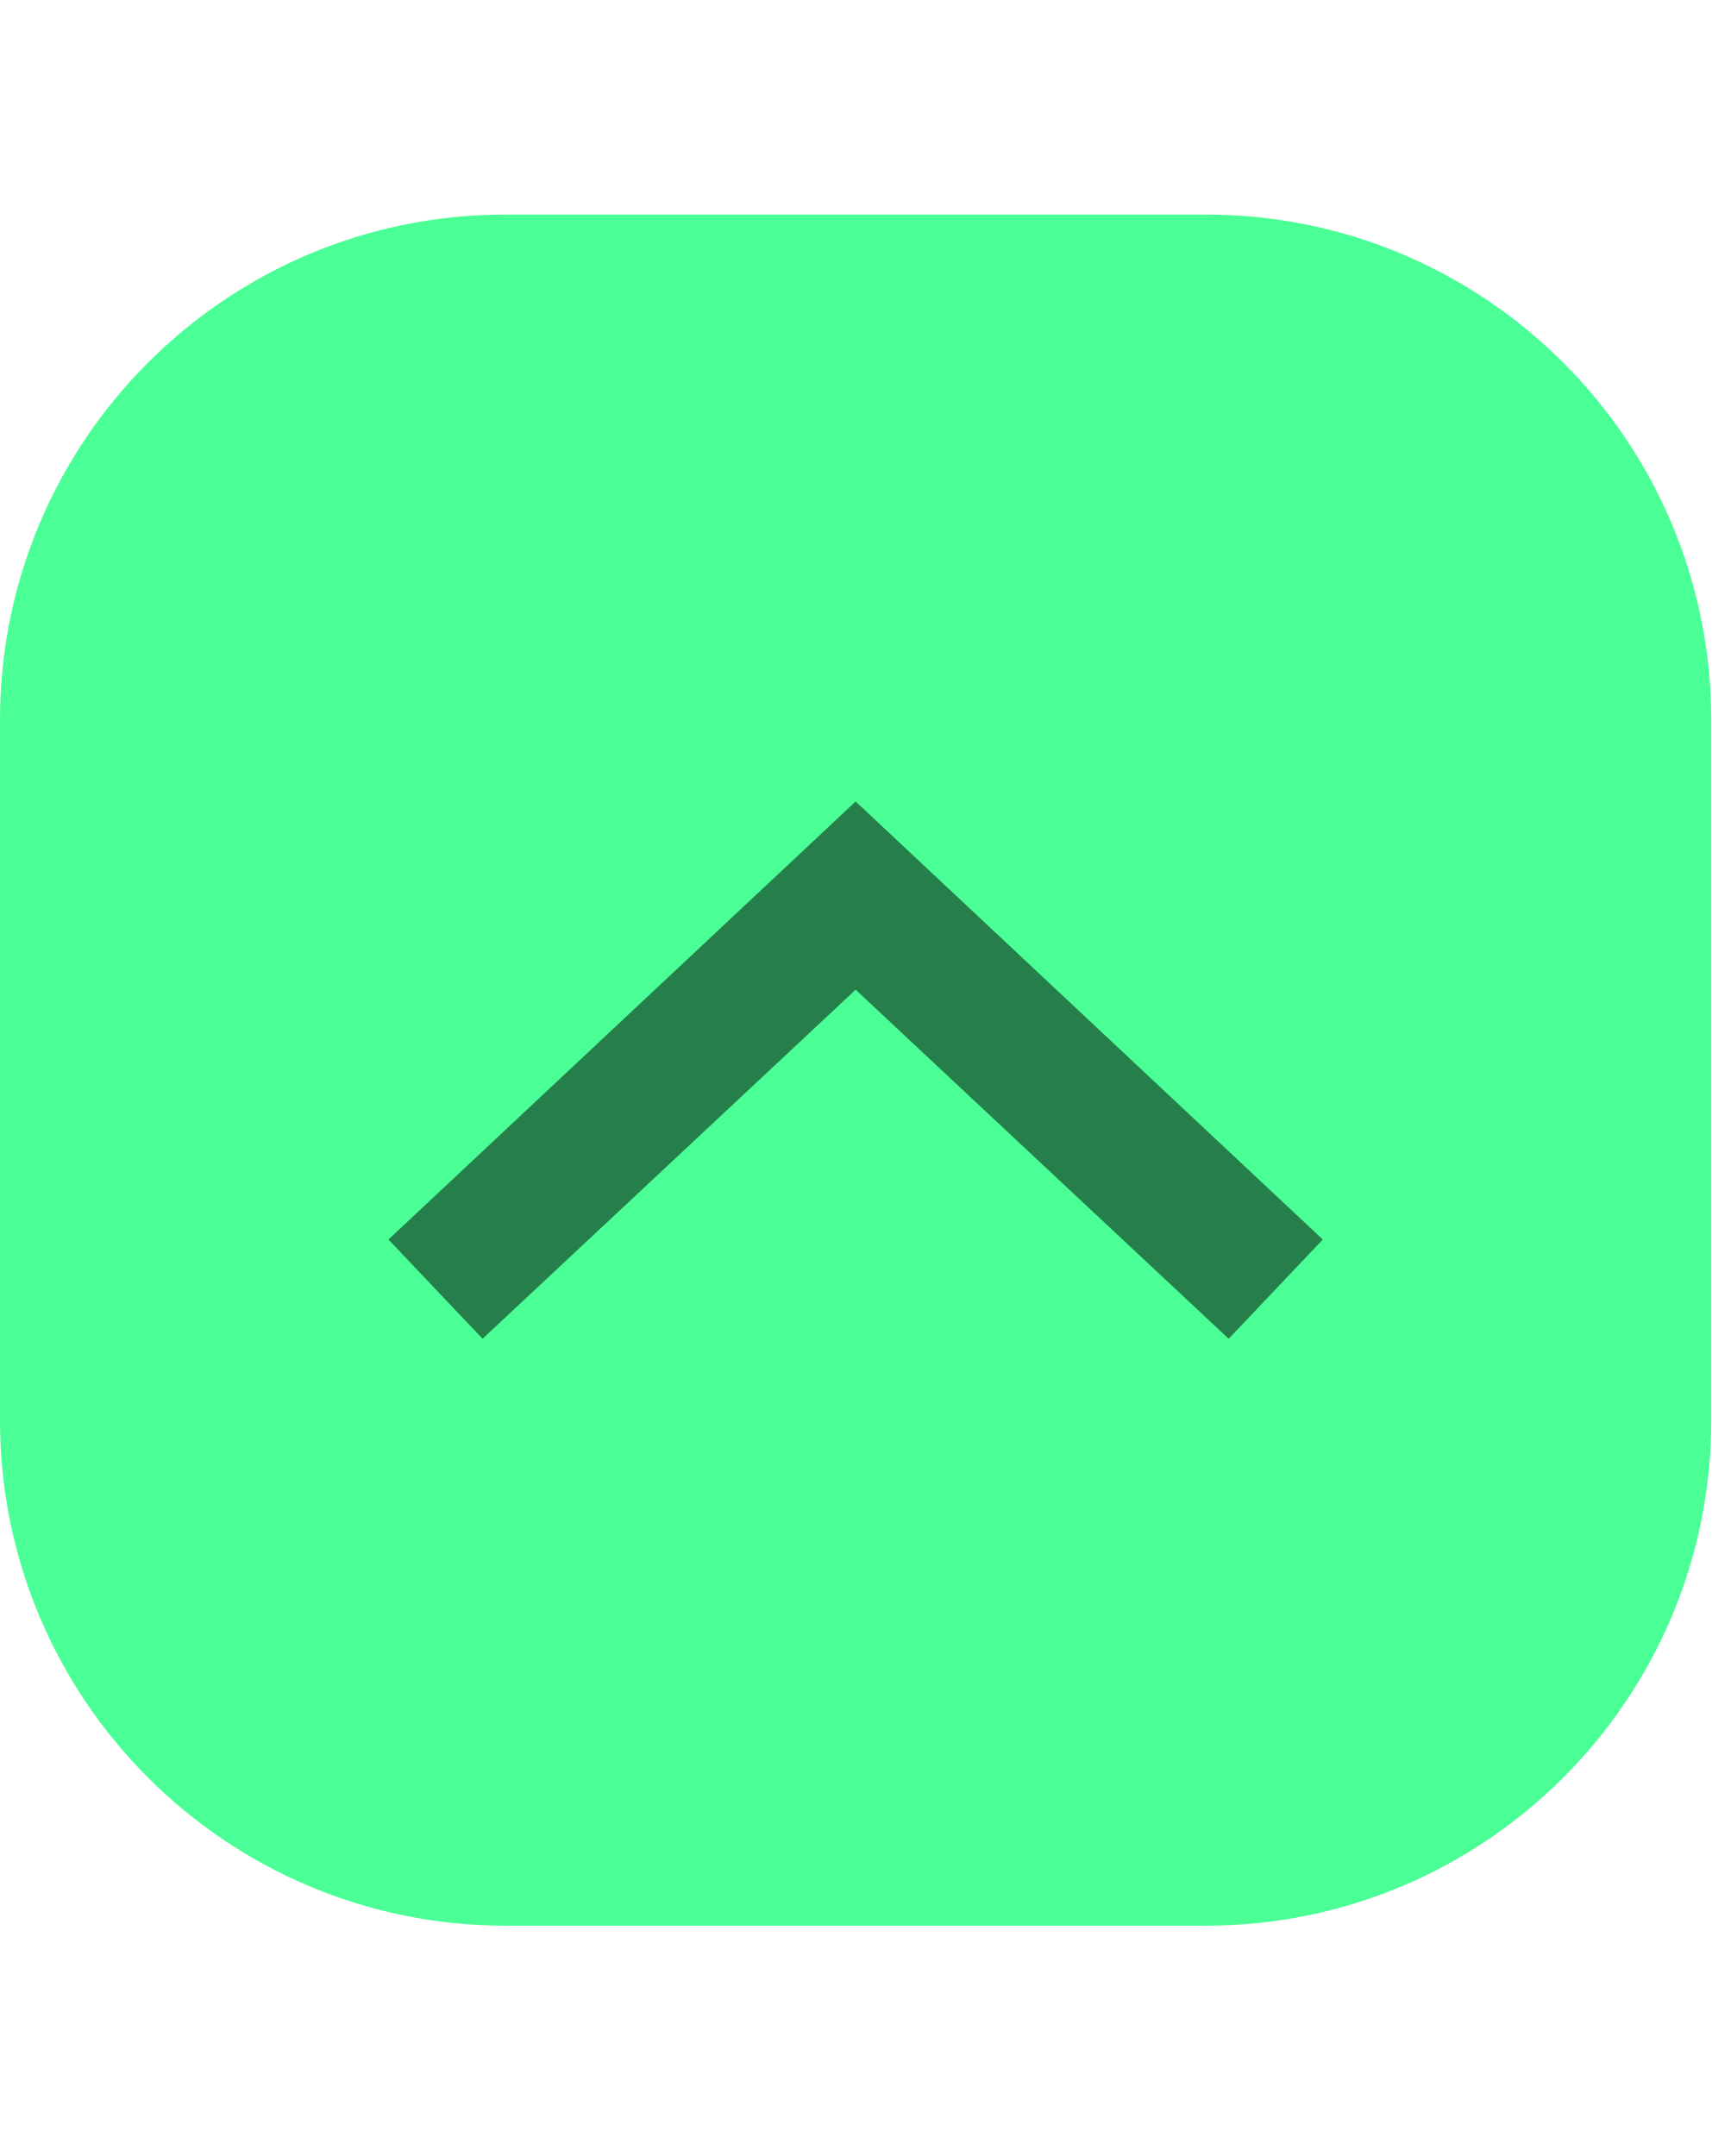
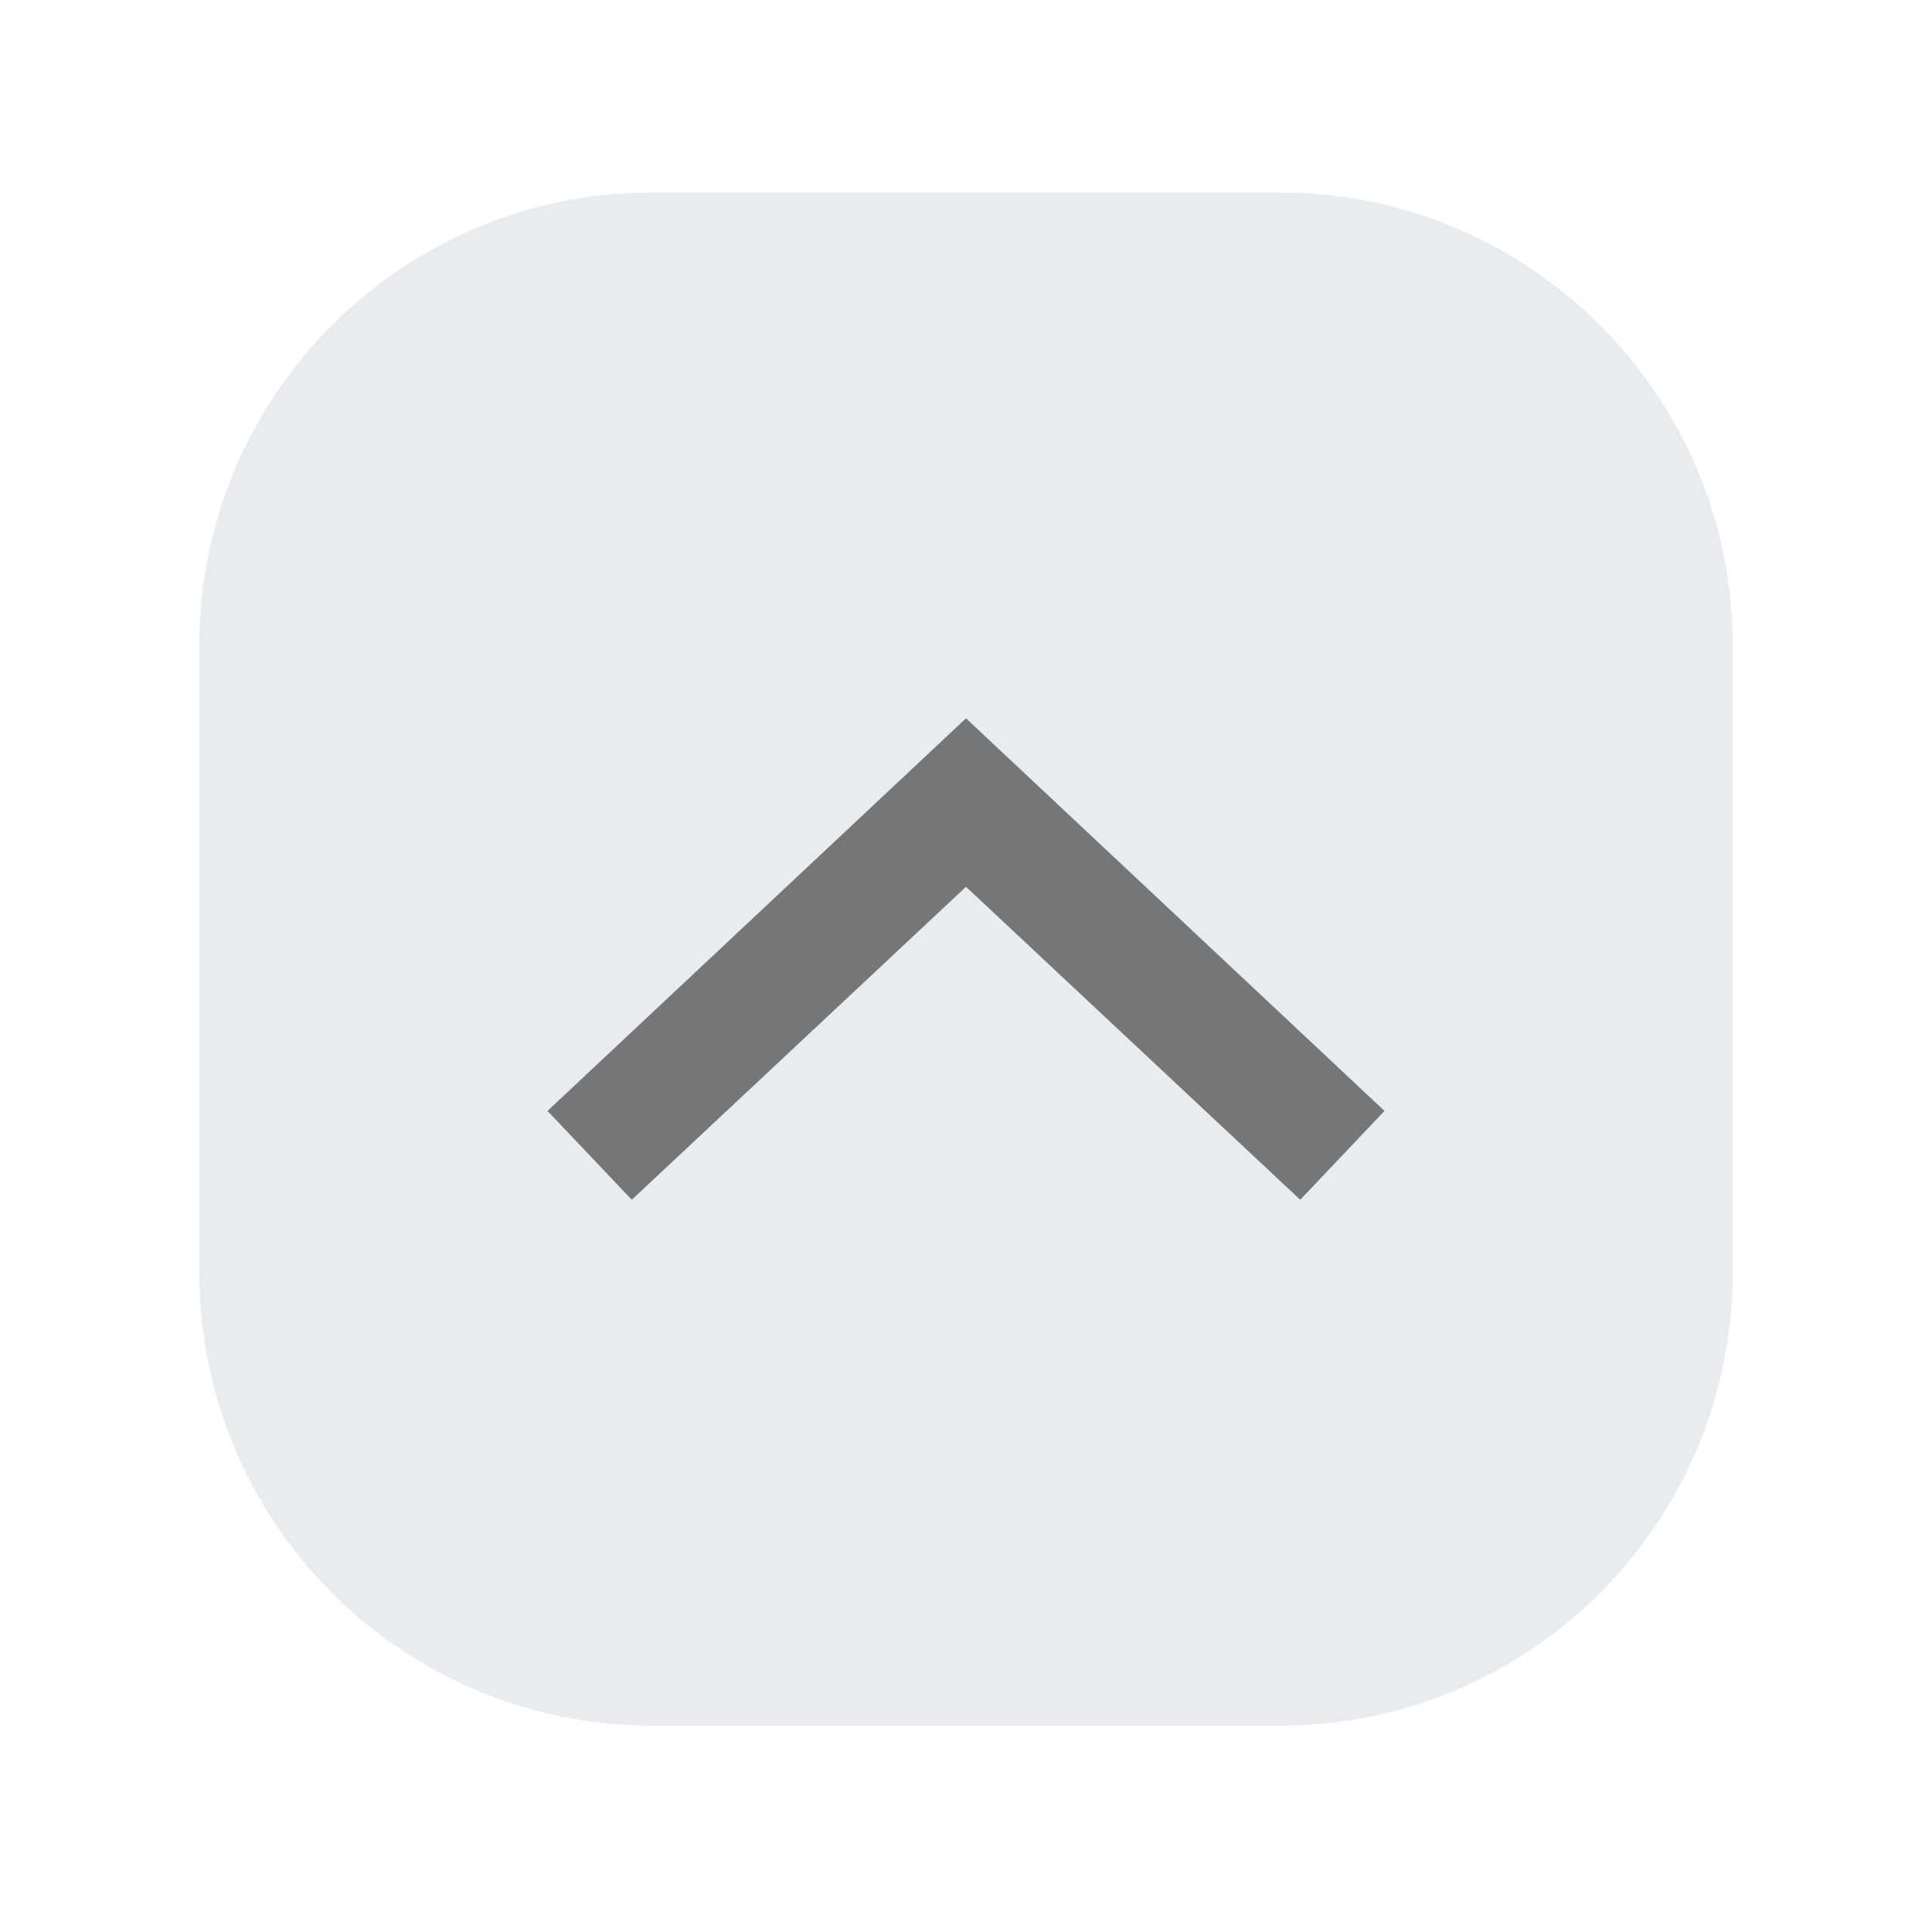
- <svg xmlns="http://www.w3.org/2000/svg" height="100%" style="fill-rule:evenodd;clip-rule:evenodd;stroke-linejoin:round;stroke-miterlimit:1.414;" version="1.1" viewBox="0 0 100 126" width="100%" xml:space="preserve">
-   <clipPath id="_clip1">
-     <rect height="125" width="100" x="0" y="0.04" />
-   </clipPath>
-   <g clip-path="url(#_clip1)">
-     <path d="M100,42.077c0,-16.313 -13.224,-29.537 -29.537,-29.537c-12.909,0 -28.017,0 -40.926,0c-16.313,0 -29.537,13.224 -29.537,29.537c0,12.909 0,28.017 0,40.926c0,16.313 13.224,29.537 29.537,29.537c12.909,0 28.017,0 40.926,0c16.313,0 29.537,-13.224 29.537,-29.537c0,-12.909 0,-28.017 0,-40.926Z" style="fill:#4aff95;" />
-     <path d="M71.8,78.24l5.5,-5.8l-27.3,-25.6l-27.3,25.6l5.5,5.8l21.8,-20.4l21.8,20.4Z" style="fill:#020000;fill-opacity:0.5;fill-rule:nonzero;" />
+ <svg xmlns="http://www.w3.org/2000/svg" xmlns:xlink="http://www.w3.org/1999/xlink" version="1.1" id="Layer_1" x="0px" y="0px" viewBox="0 0 500 500" style="enable-background:new 0 0 500 500;" xml:space="preserve">
+   <style type="text/css">
+ 	.st0{clip-path:url(#SVGID_2_);}
+ 	.st1{fill-rule:evenodd;clip-rule:evenodd;fill:#E8ECEF;}
+ 	.st2{fill:#020000;fill-opacity:0.5;}
+ </style>
+   <g>
+     <defs>
+       <rect id="SVGID_1_" x="51.6" y="0.2" width="396.8" height="496" />
+     </defs>
+     <clipPath id="SVGID_2_">
+       <use xlink:href="#SVGID_1_" style="overflow:visible;" />
+     </clipPath>
+     <g class="st0">
+       <path class="st1" d="M448.4,167c0-64.7-52.5-117.2-117.2-117.2c-51.2,0-111.2,0-162.4,0c-64.7,0-117.2,52.5-117.2,117.2    c0,51.2,0,111.2,0,162.4c0,64.7,52.5,117.2,117.2,117.2c51.2,0,111.2,0,162.4,0c64.7,0,117.2-52.5,117.2-117.2    C448.4,278.2,448.4,218.2,448.4,167z" />
+       <path class="st2" d="M336.5,310.5l21.8-23L250,185.9L141.7,287.5l21.8,23l86.5-81L336.5,310.5z" />
+     </g>
  </g>
</svg>
